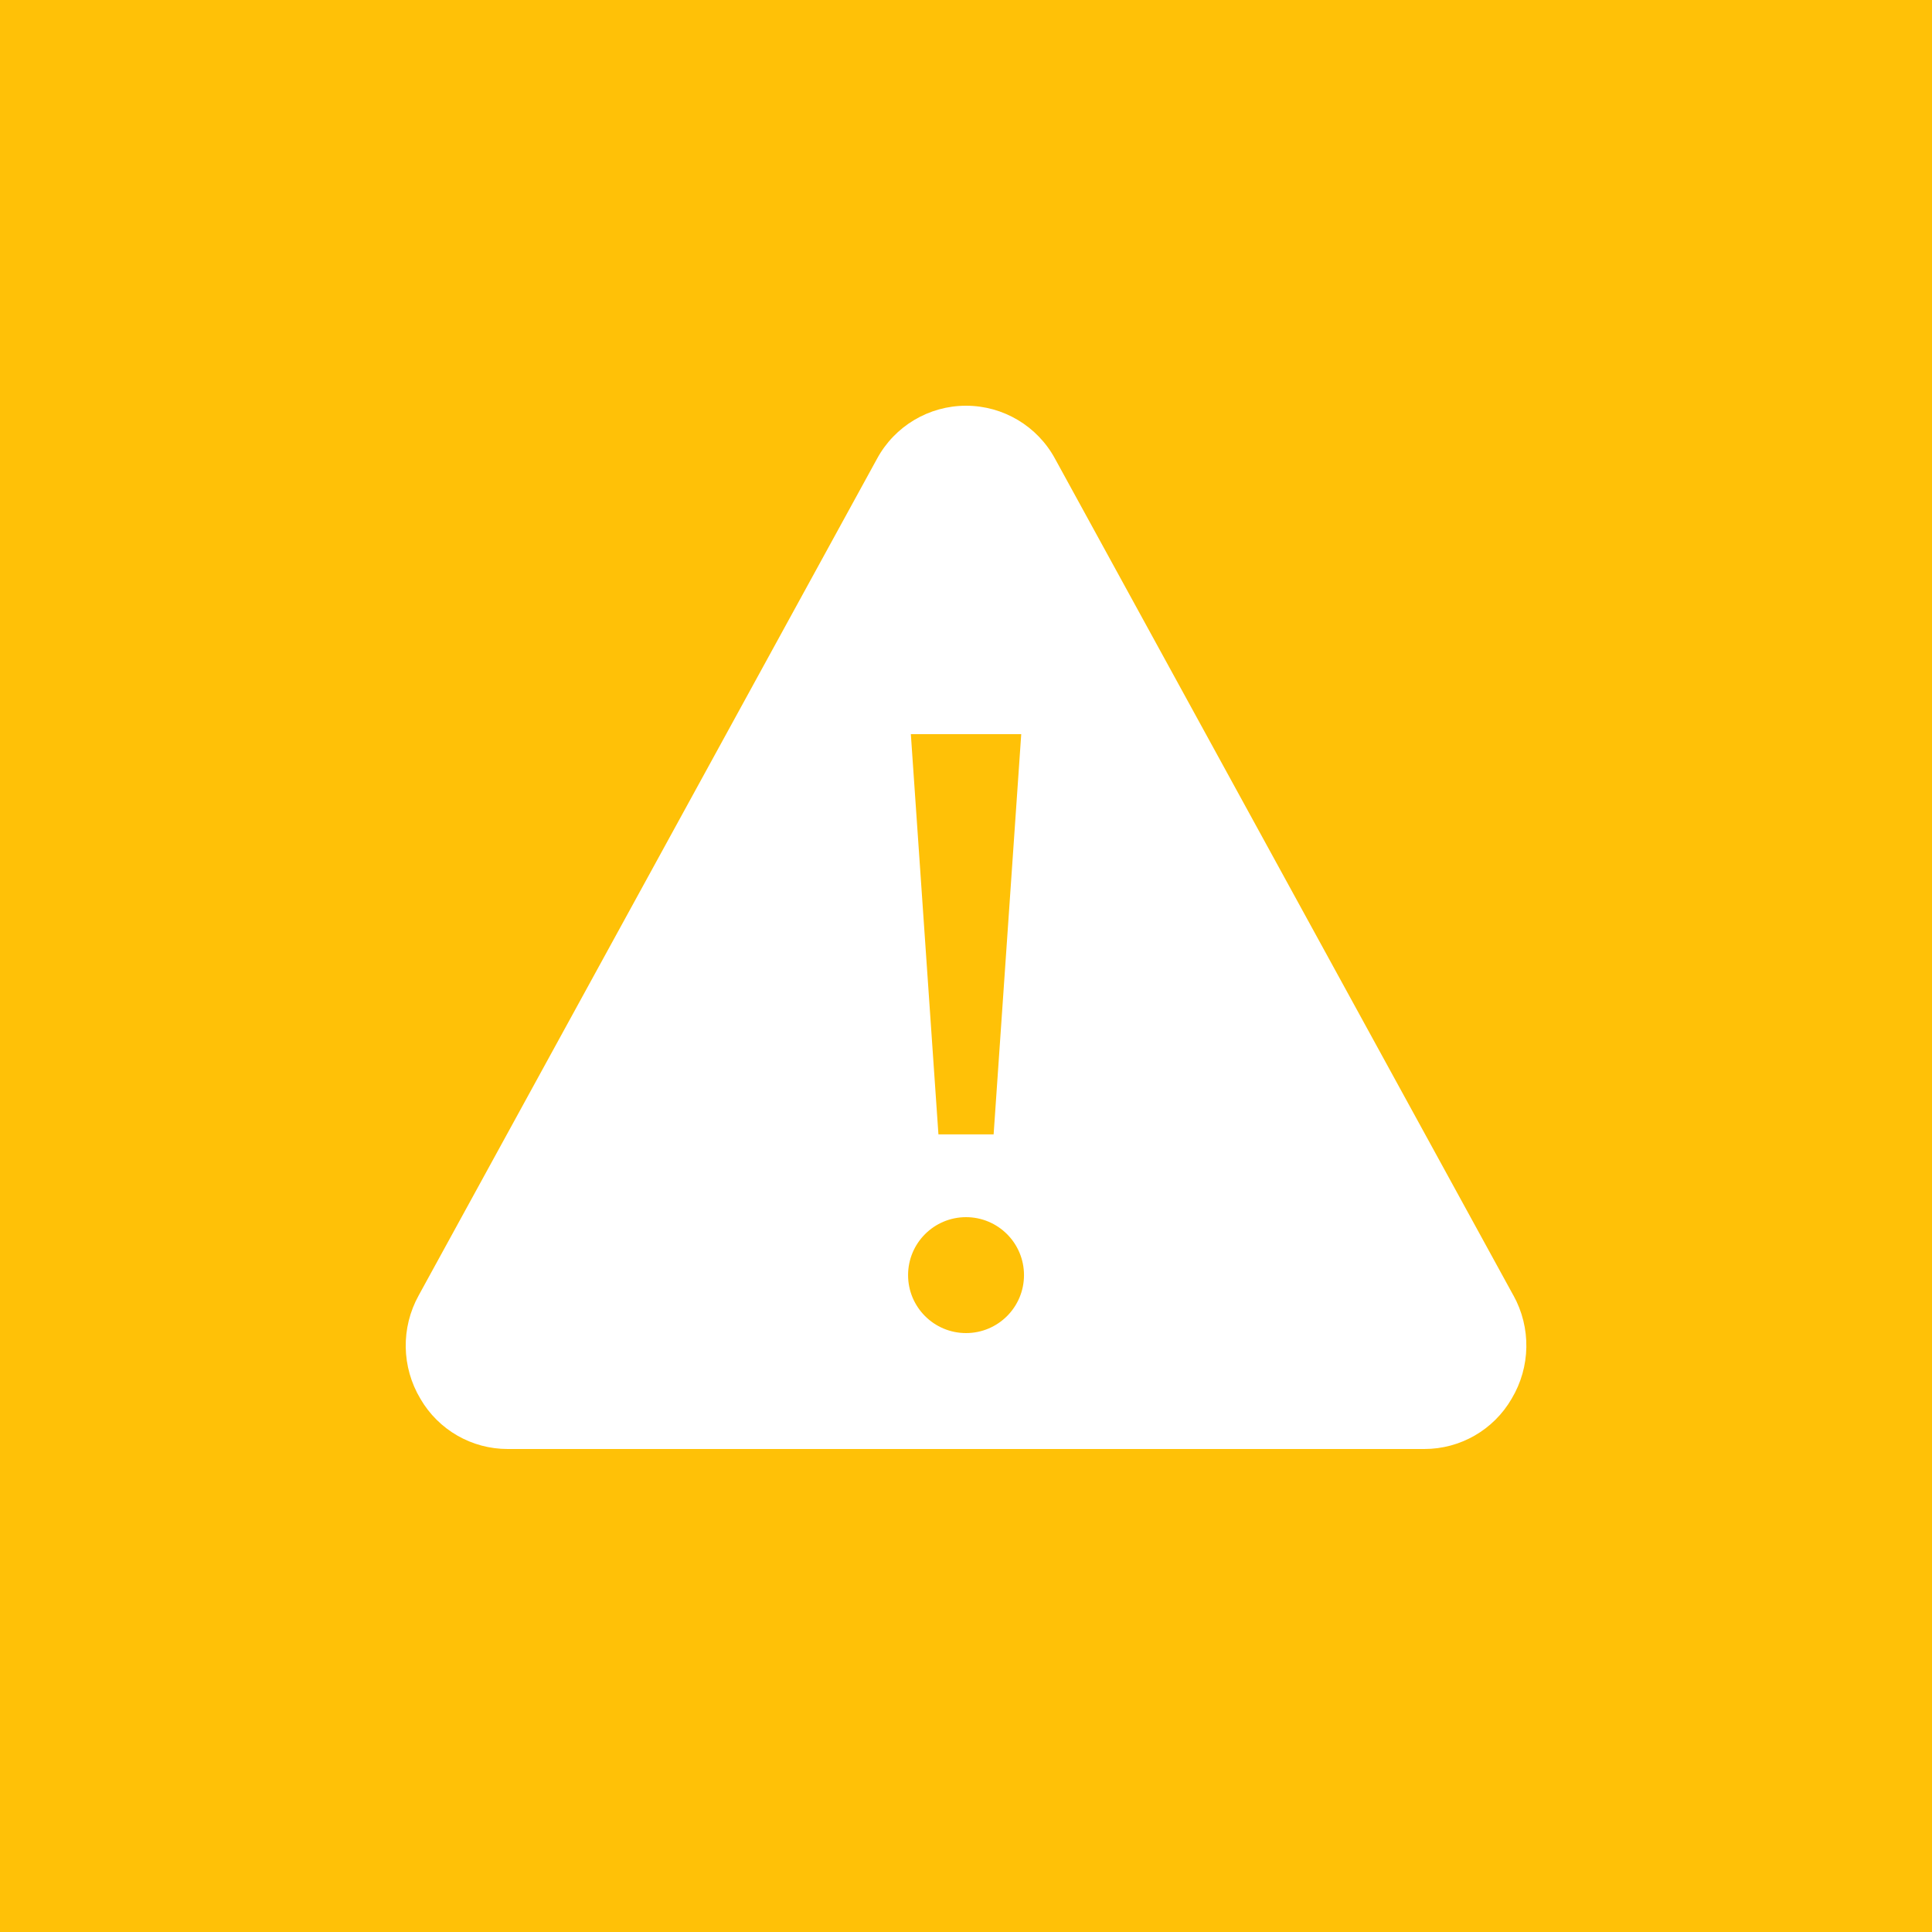
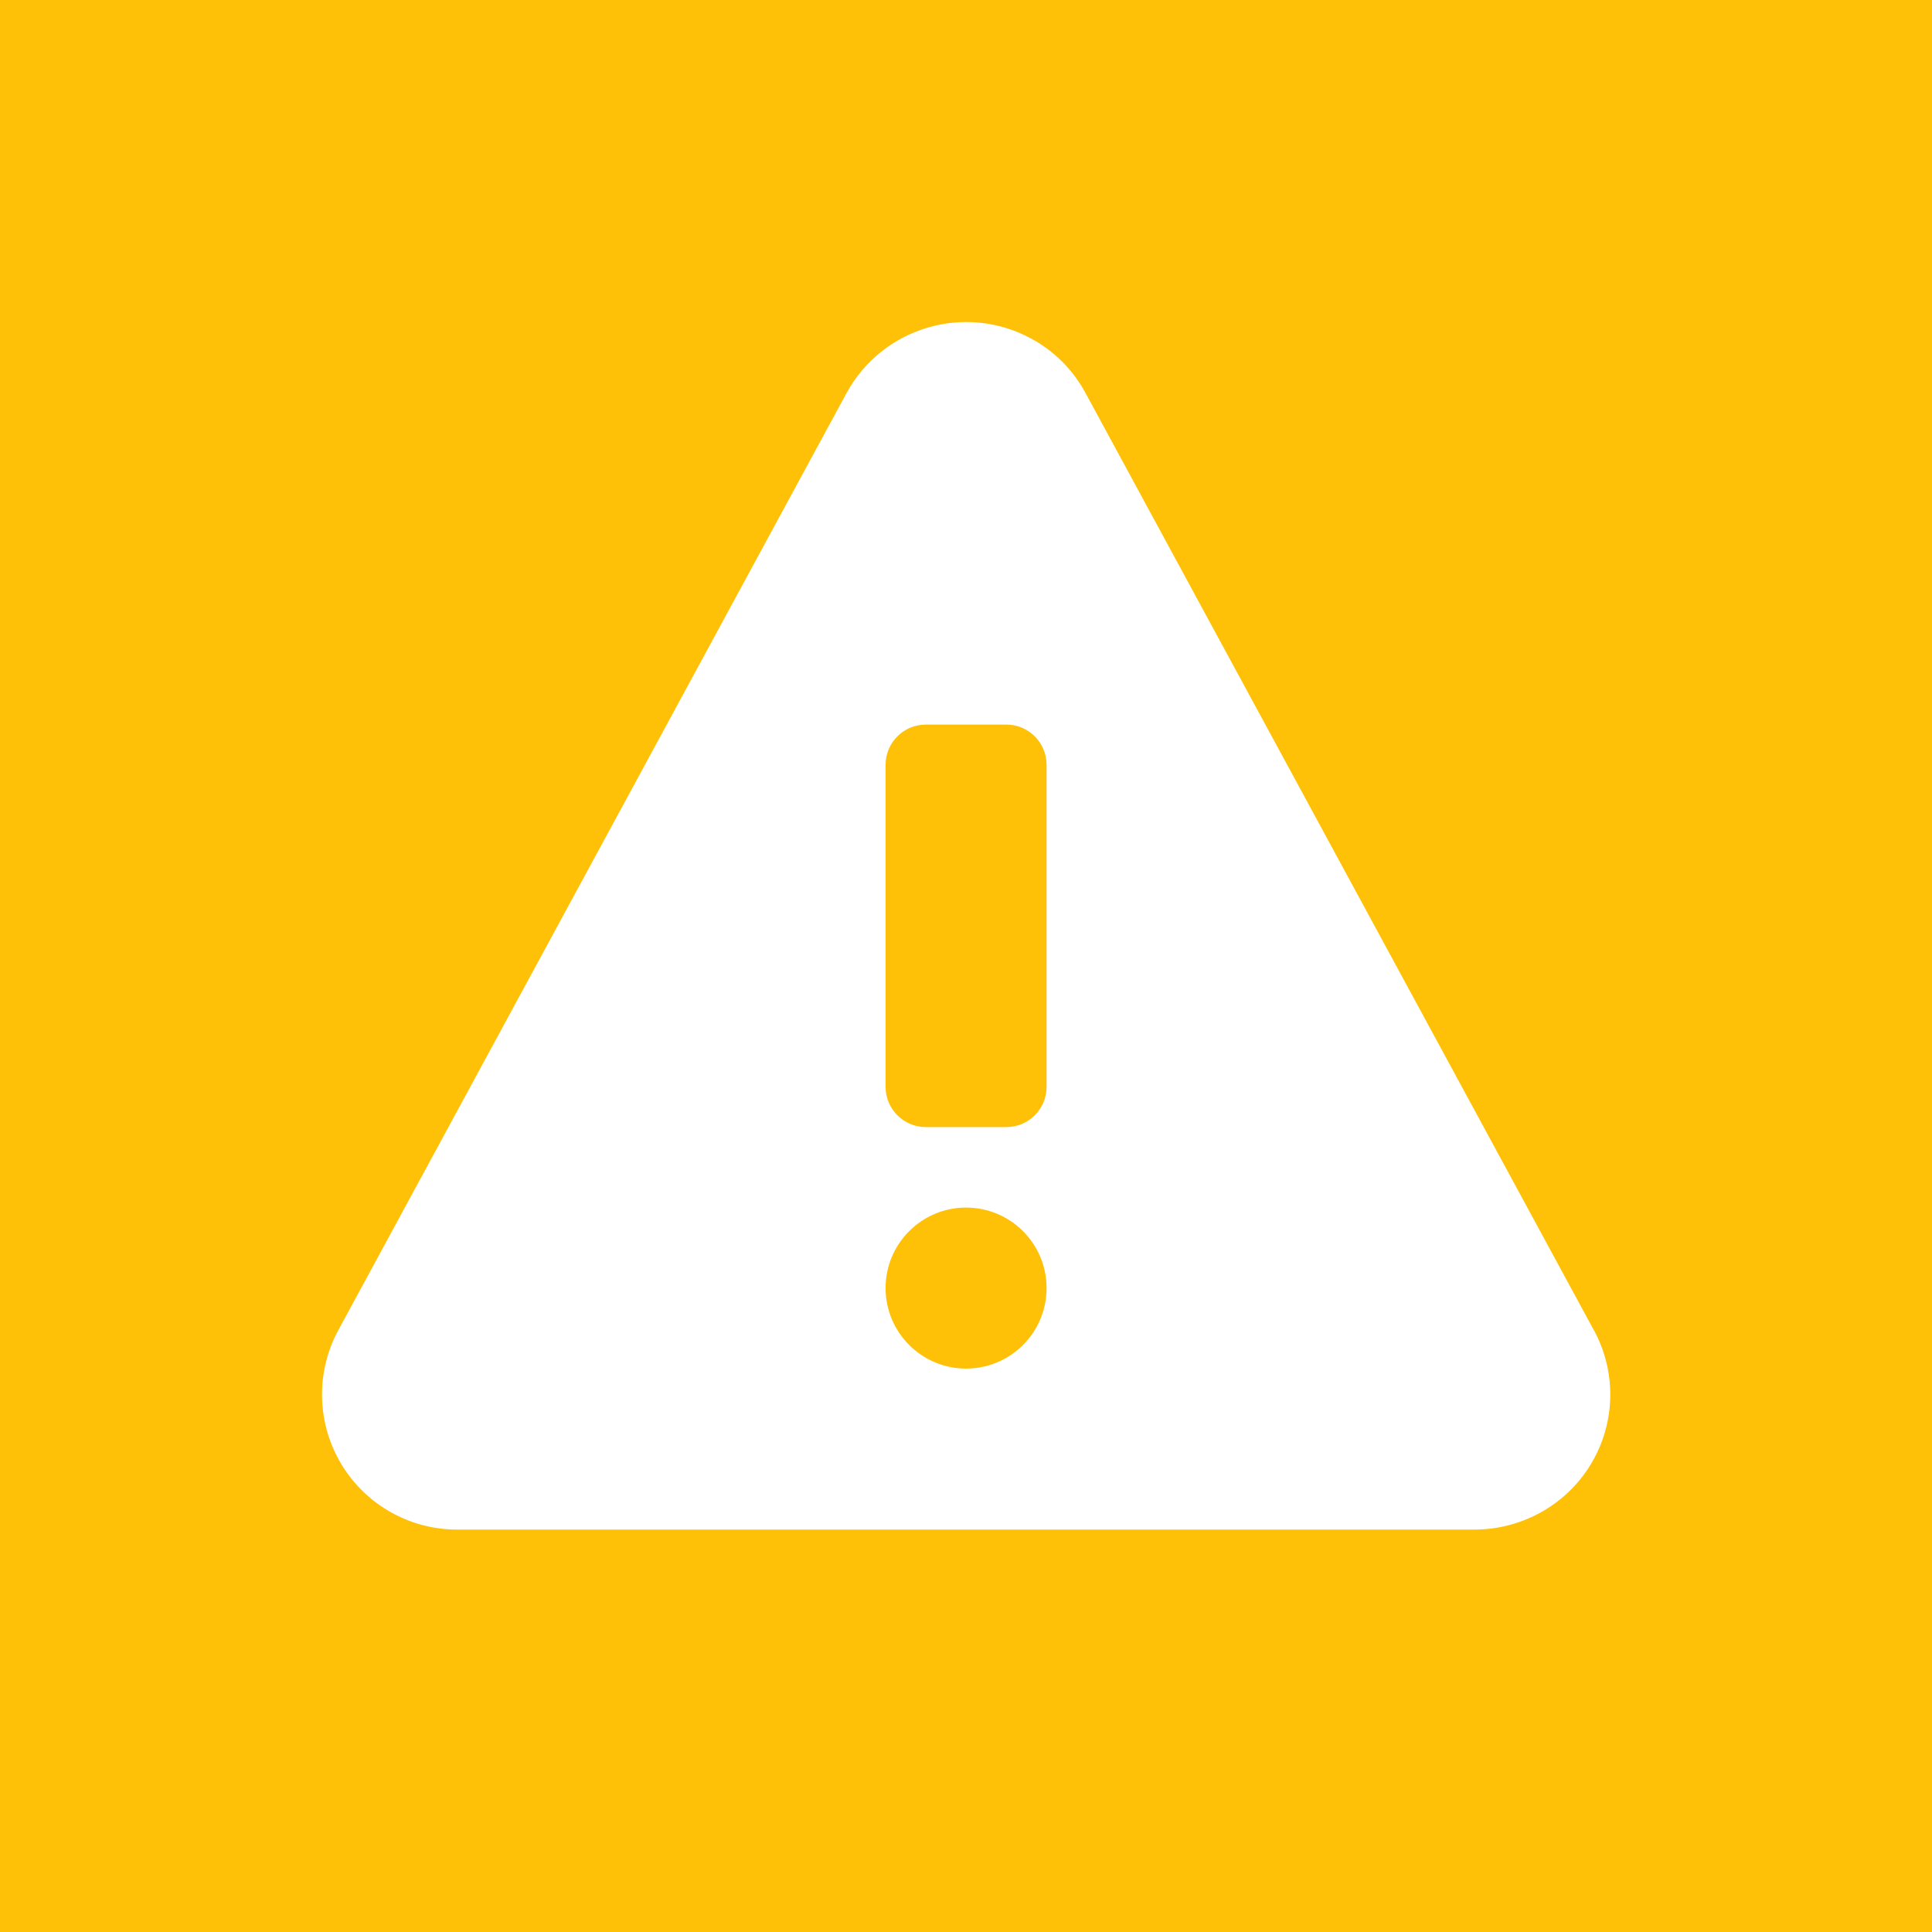
- <svg xmlns="http://www.w3.org/2000/svg" width="100" height="100" viewBox="0 0 100 100">
-   <g id="Gruppe_8" data-name="Gruppe 8" transform="translate(-1265 384)">
-     <rect id="Rechteck_18" data-name="Rechteck 18" width="100" height="100" transform="translate(1265 -384)" fill="#ffc107" />
-     <g id="warning-sign" transform="translate(1283.002 -367)">
-       <path id="Pfad_6" data-name="Pfad 6" d="M60.329,50.047,36.611,6.752a5.239,5.239,0,0,0-9.222,0L3.671,50.047a5.362,5.362,0,0,0,.09,5.358A5.216,5.216,0,0,0,8.282,58H55.718a5.216,5.216,0,0,0,4.521-2.6,5.362,5.362,0,0,0,.09-5.358ZM34.857,21,33.428,41.714H30.571L29.143,21ZM32,52a3,3,0,1,1,3-3A3,3,0,0,1,32,52Z" fill="#fff" />
+ <svg xmlns="http://www.w3.org/2000/svg" width="24" height="24" viewBox="0 0 24 24">
+   <g id="Gruppe_15" data-name="Gruppe 15" transform="translate(-1029 174)">
+     <rect id="Rechteck_23" data-name="Rechteck 23" width="24" height="24" transform="translate(1029 -174)" fill="#ffc107" />
+     <g id="warning-sign" transform="translate(1033.001 -169.999)">
+       <path id="Pfad_7" data-name="Pfad 7" d="M15.8,12.526,9.483.88A1.668,1.668,0,0,0,8.8.2,1.693,1.693,0,0,0,6.516.88L.2,12.526A1.678,1.678,0,0,0,1.686,15H14.314a1.7,1.7,0,0,0,.8-.2,1.673,1.673,0,0,0,.687-2.274ZM8,13a1,1,0,1,1,1-1A1,1,0,0,1,8,13ZM9,9.5a.5.5,0,0,1-.5.5h-1A.5.5,0,0,1,7,9.5v-4A.5.5,0,0,1,7.5,5h1a.5.5,0,0,1,.5.5Z" fill="#fff" />
    </g>
  </g>
</svg>
